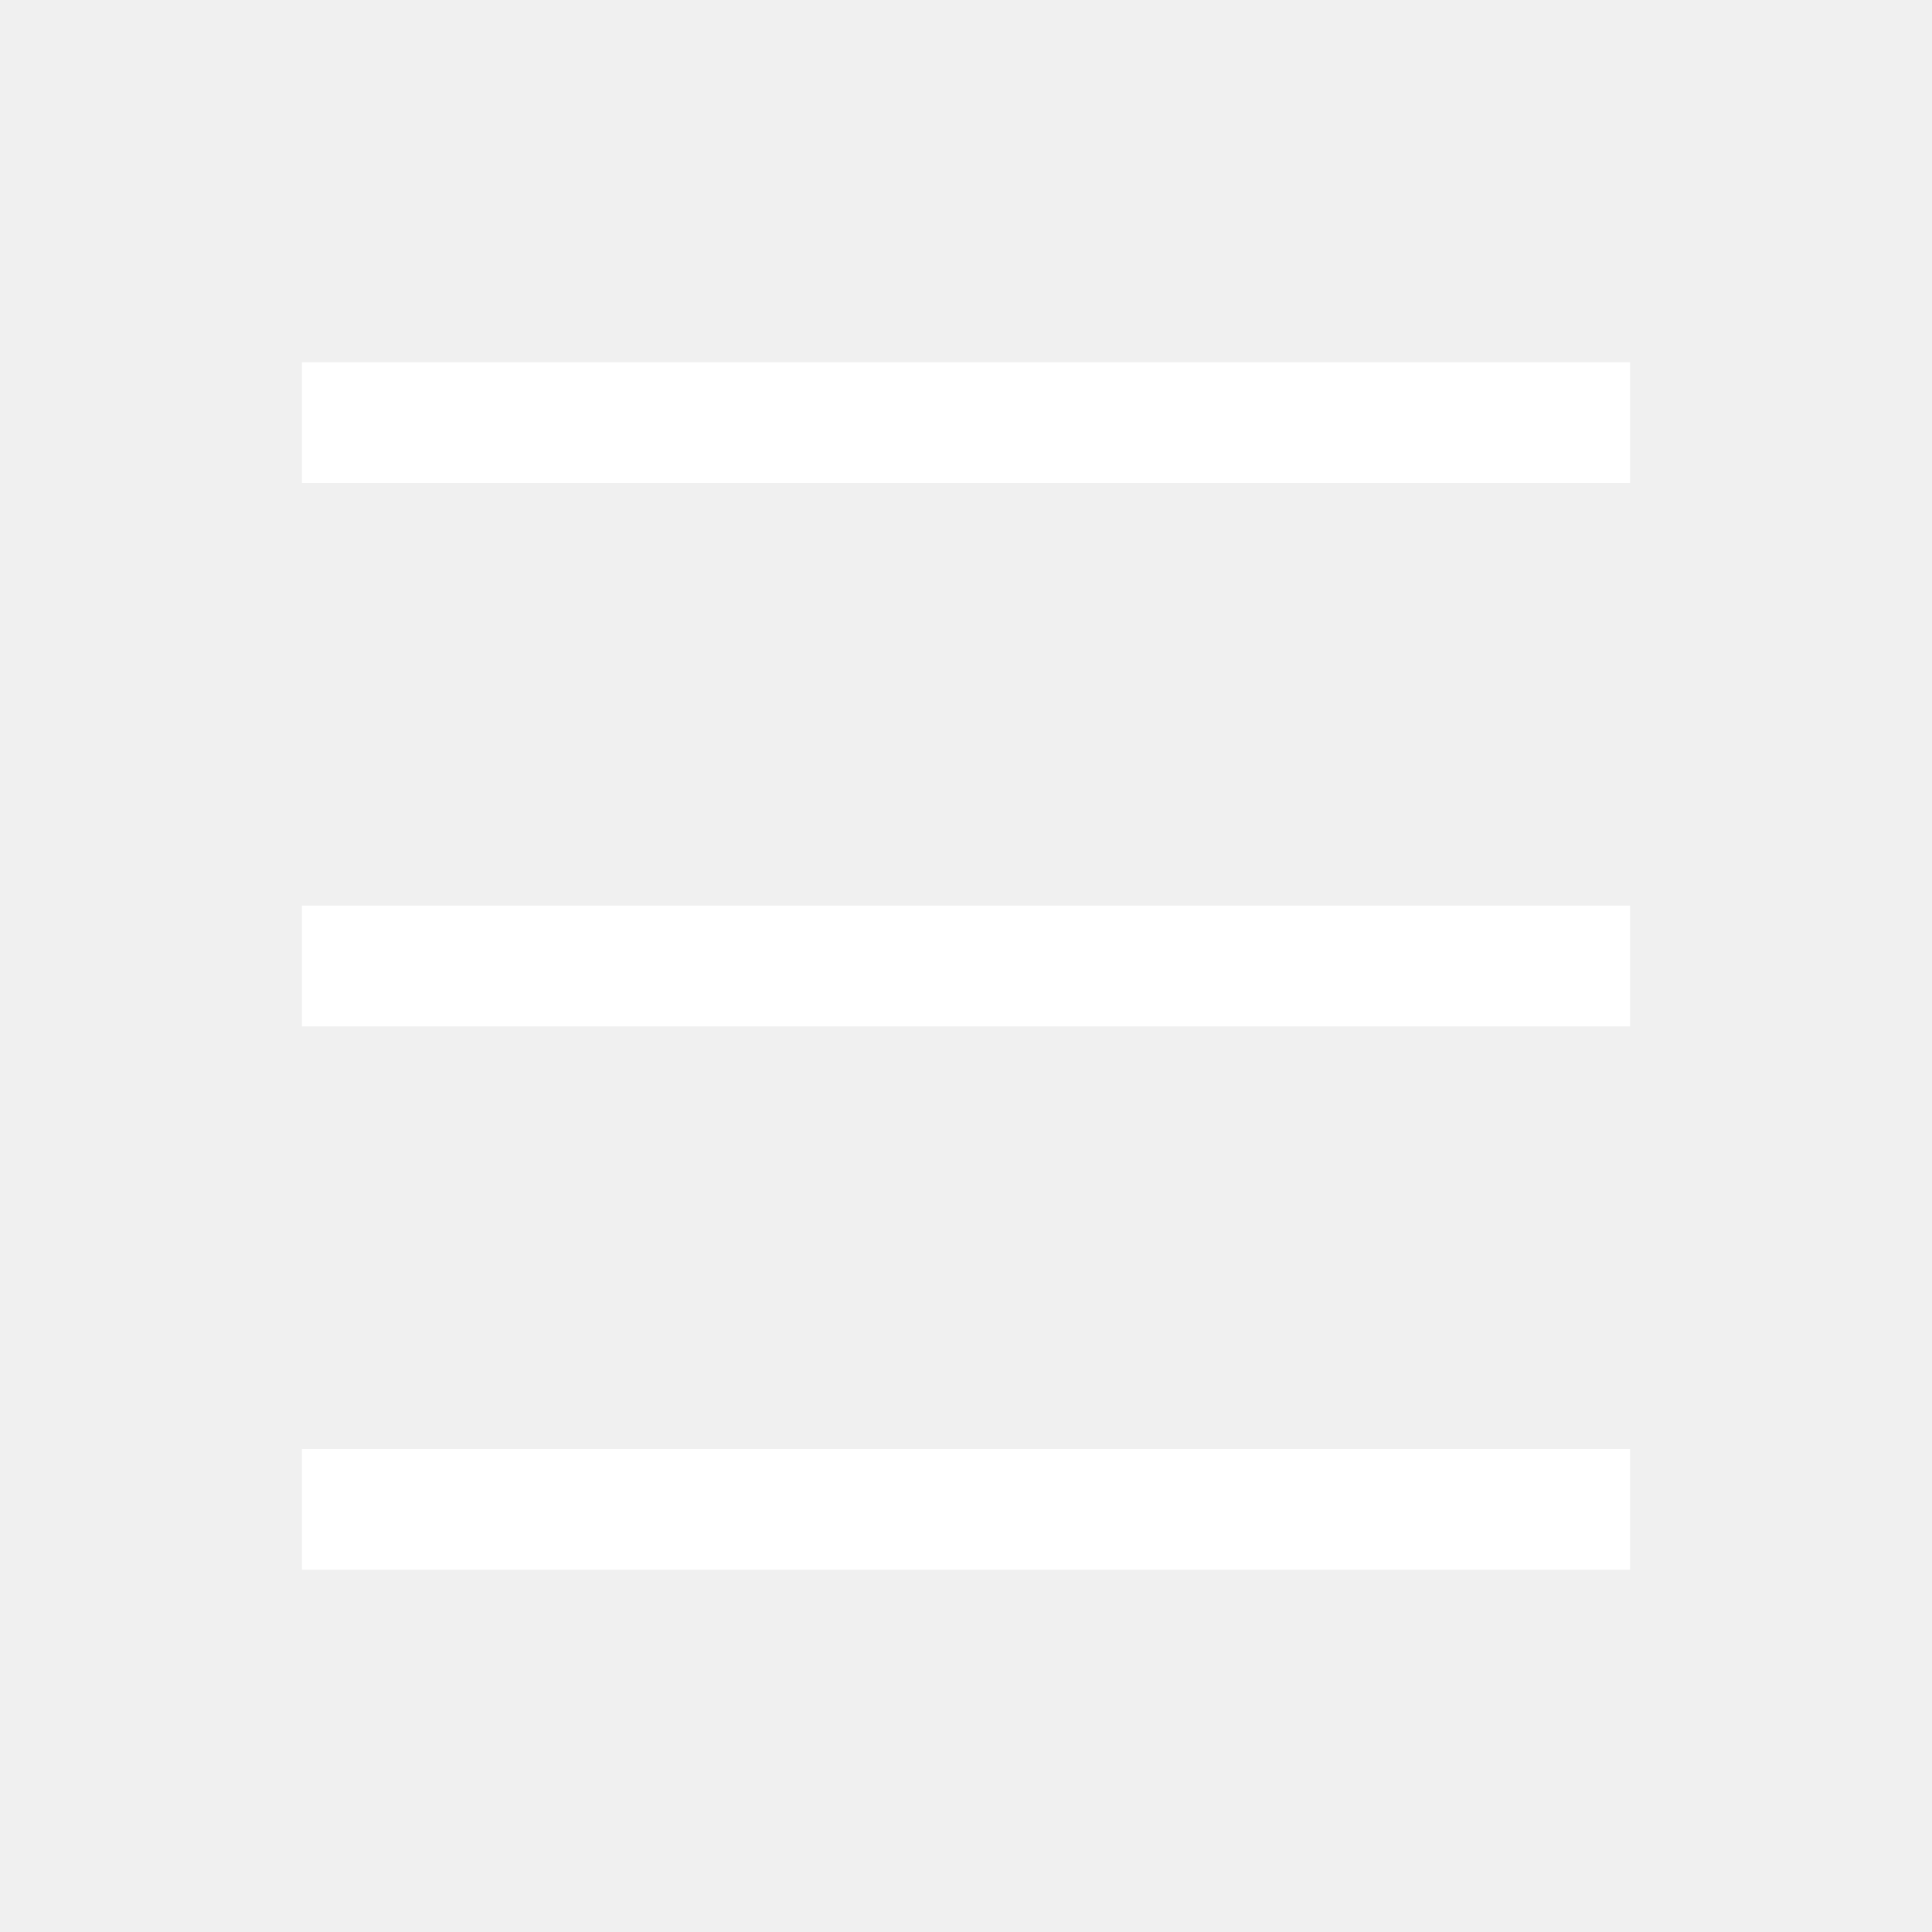
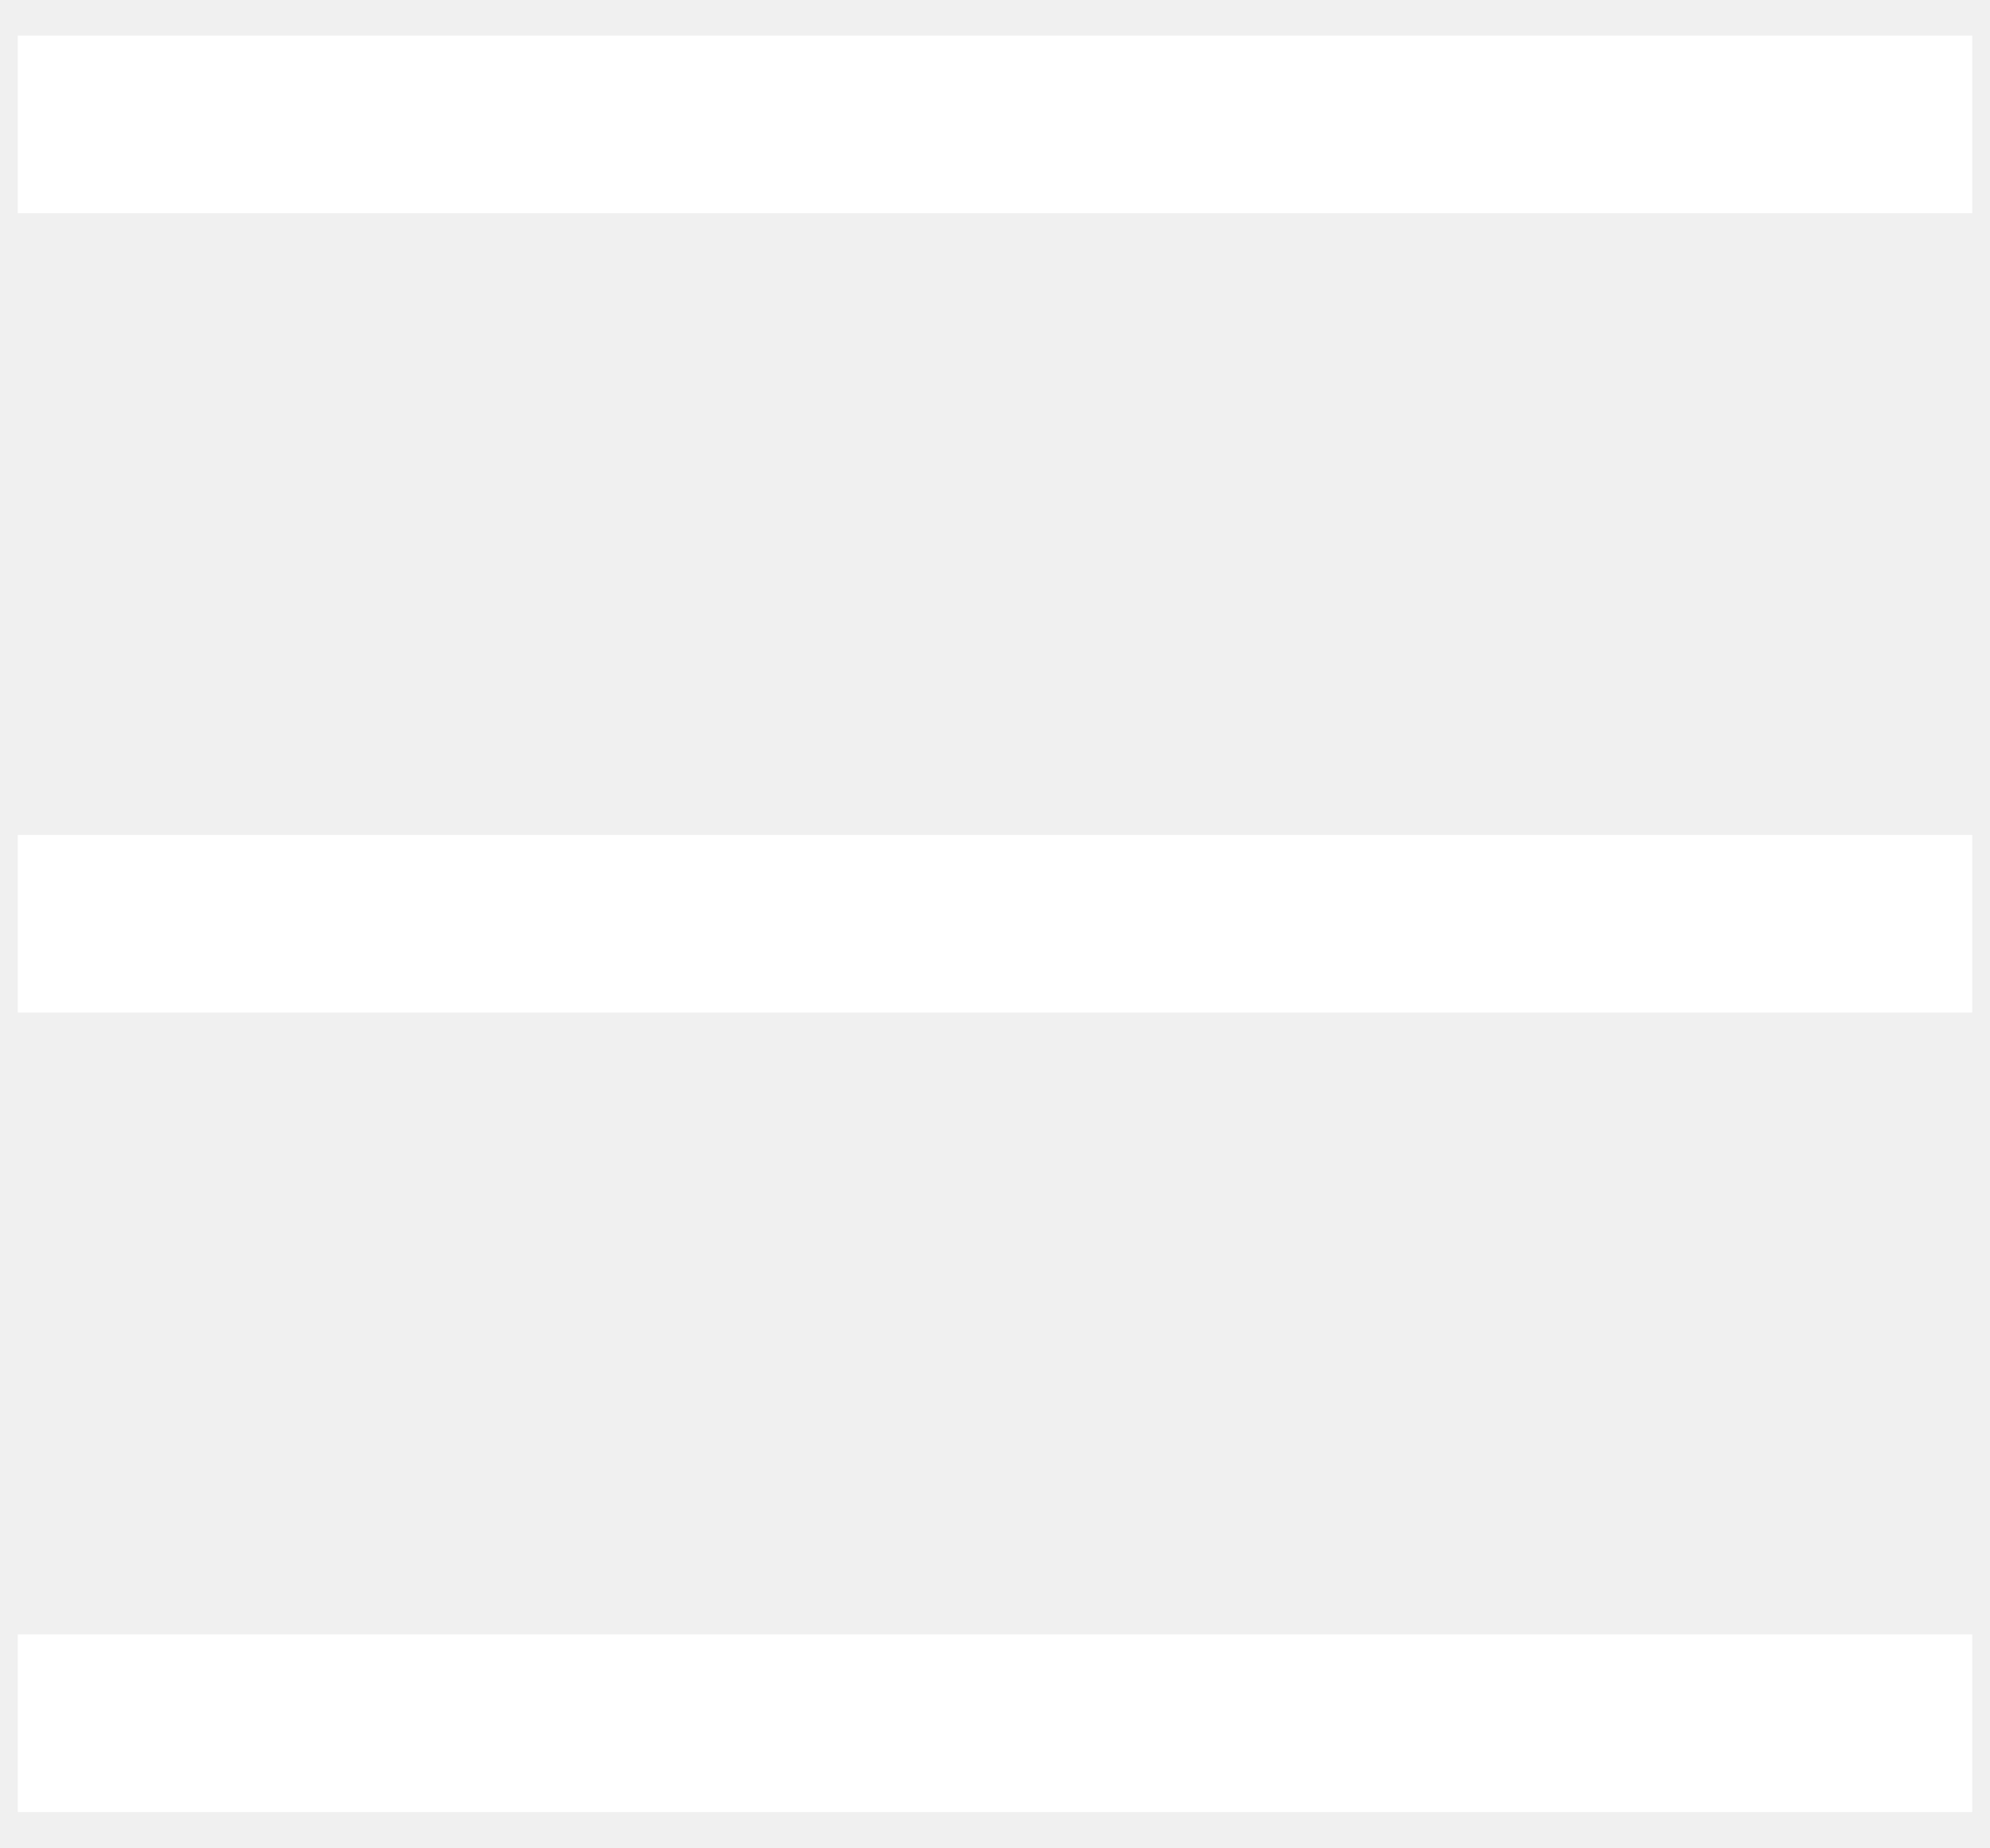
- <svg xmlns="http://www.w3.org/2000/svg" width="40" height="40" viewBox="0 0 40 40" fill="none">
-   <path d="M6.25 7.5H33.75V10H6.25V7.5ZM6.25 18.75H33.75V21.25H6.25V18.75ZM6.25 30H33.75V32.5H6.25V30Z" fill="white" />
+ <svg xmlns="http://www.w3.org/2000/svg" width="28" height="26" viewBox="0 0 28 26" fill="none">
+   <path d="M0.25 0.5H27.75V3H0.25V0.5ZM0.25 11.75H27.75V14.25H0.25V11.75ZM0.25 23H27.75V25.5H0.25V23Z" fill="white" />
</svg>
